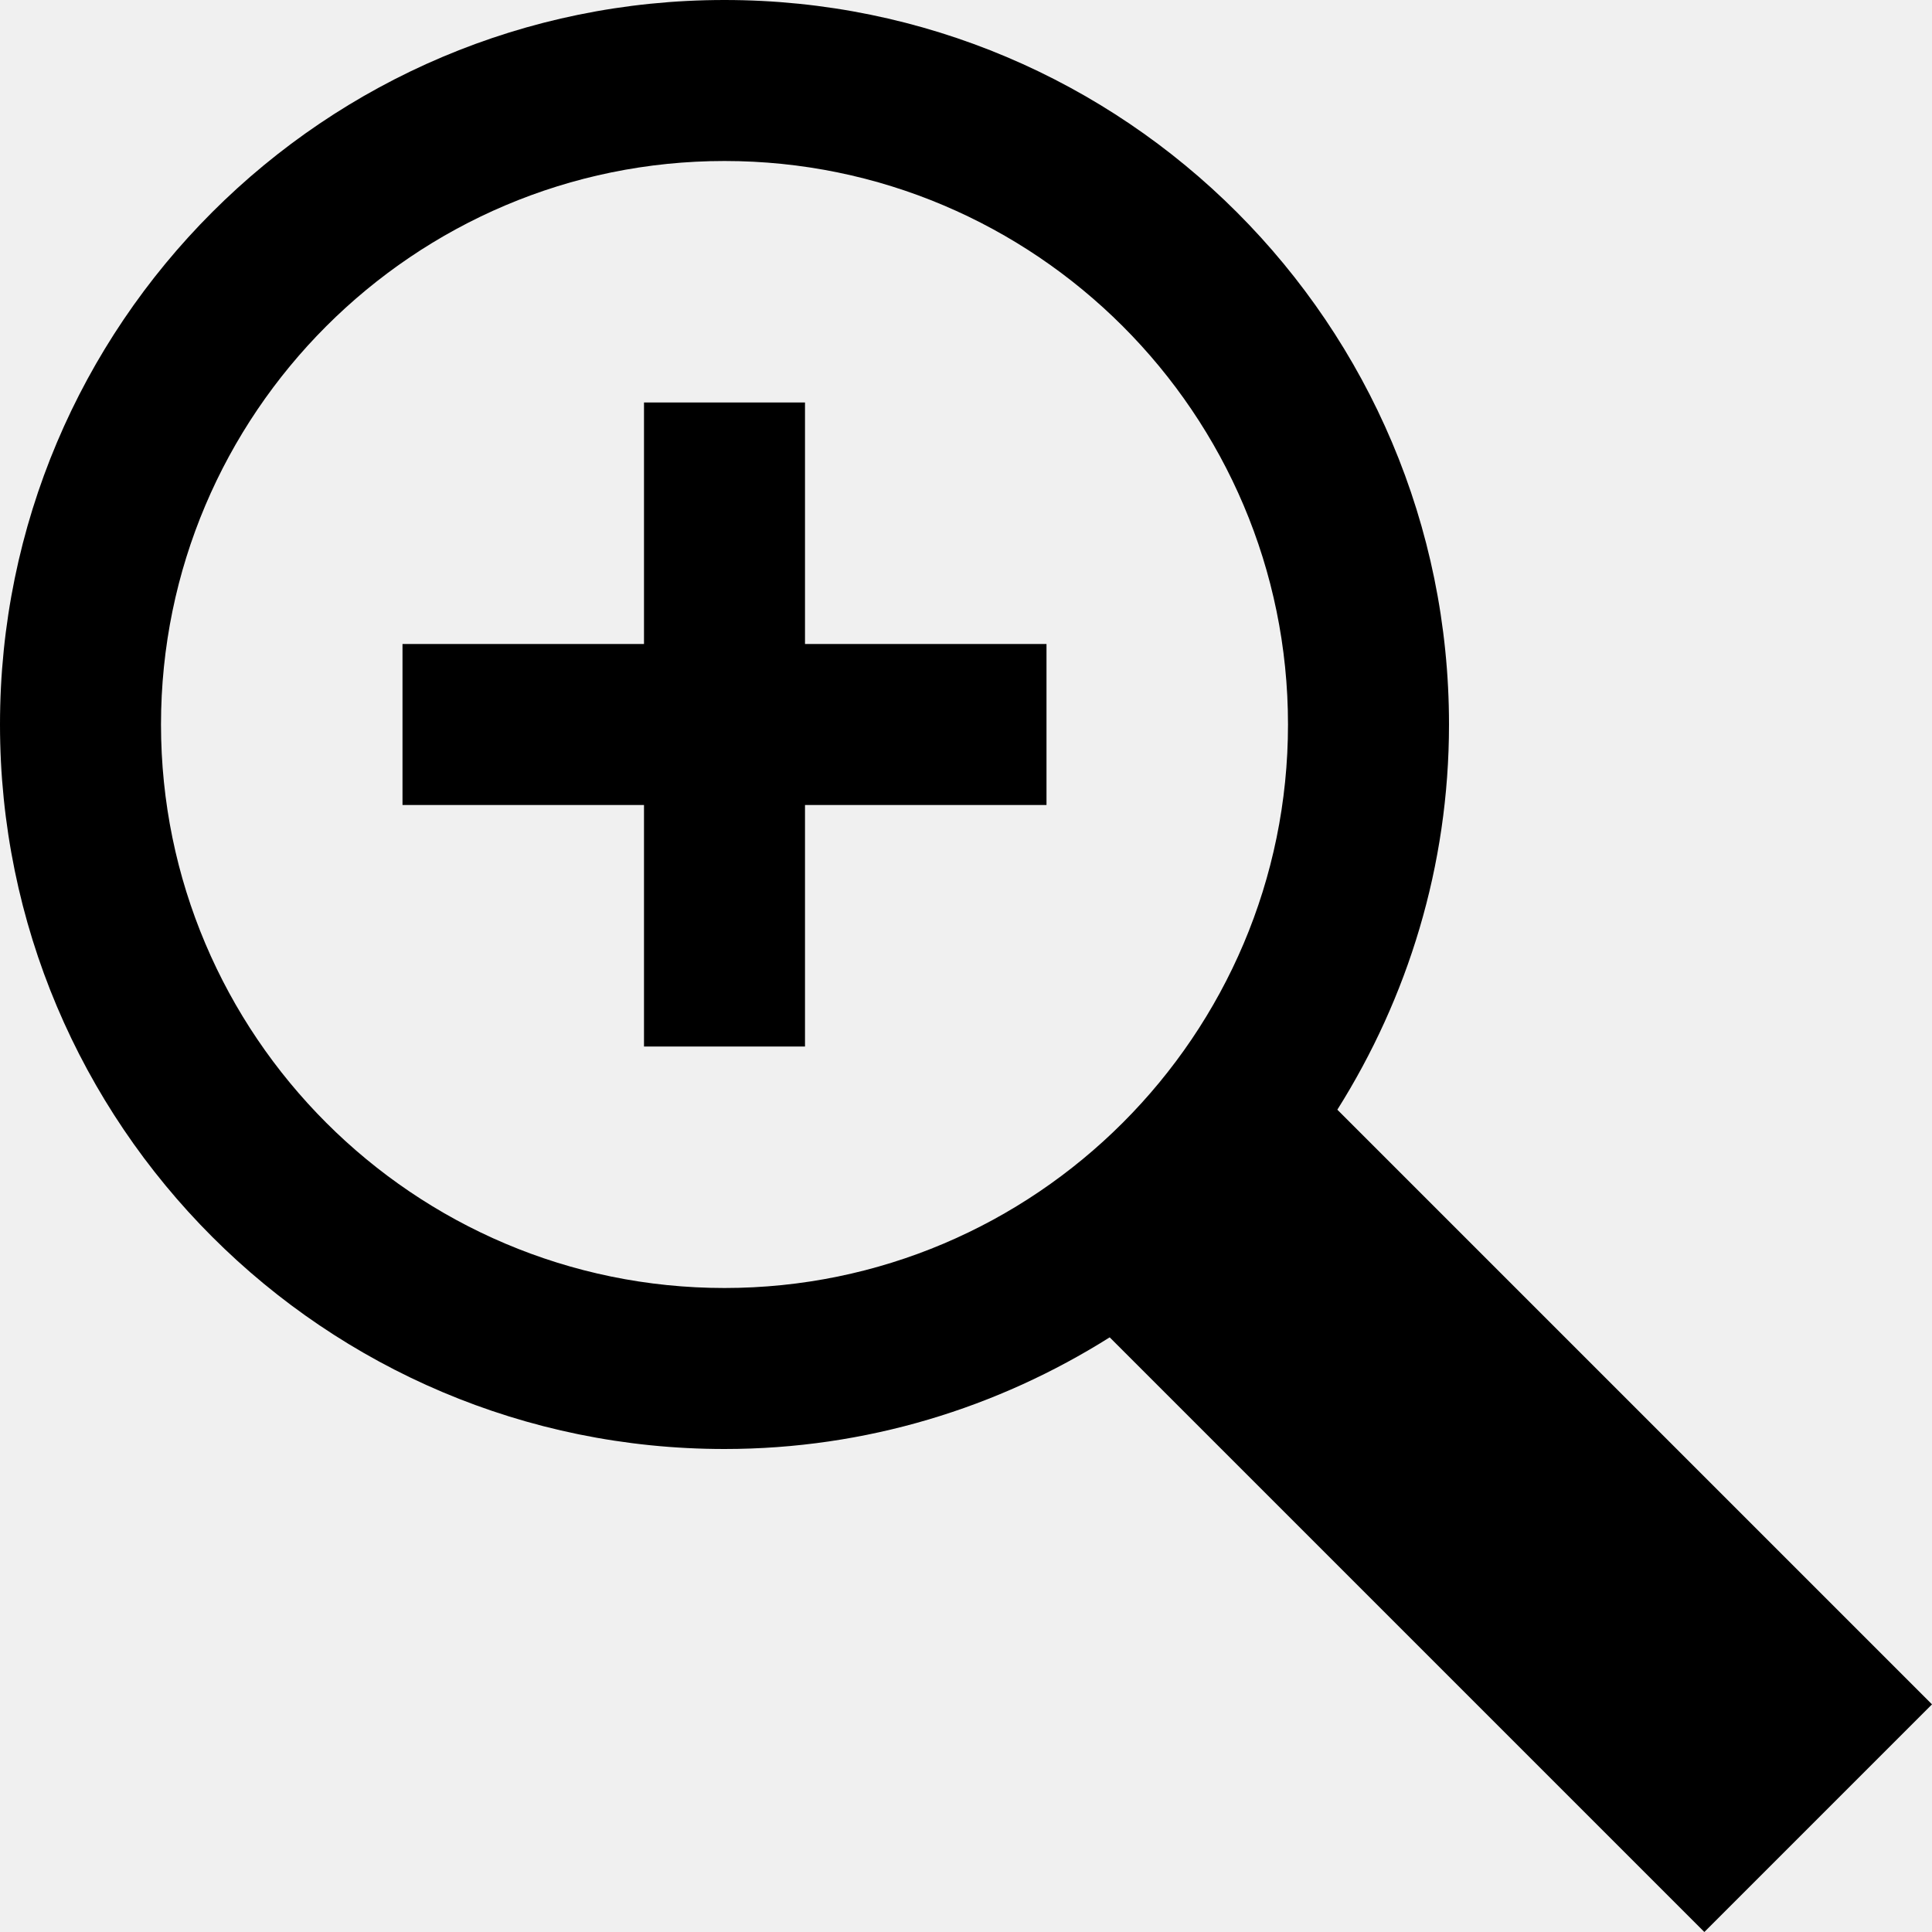
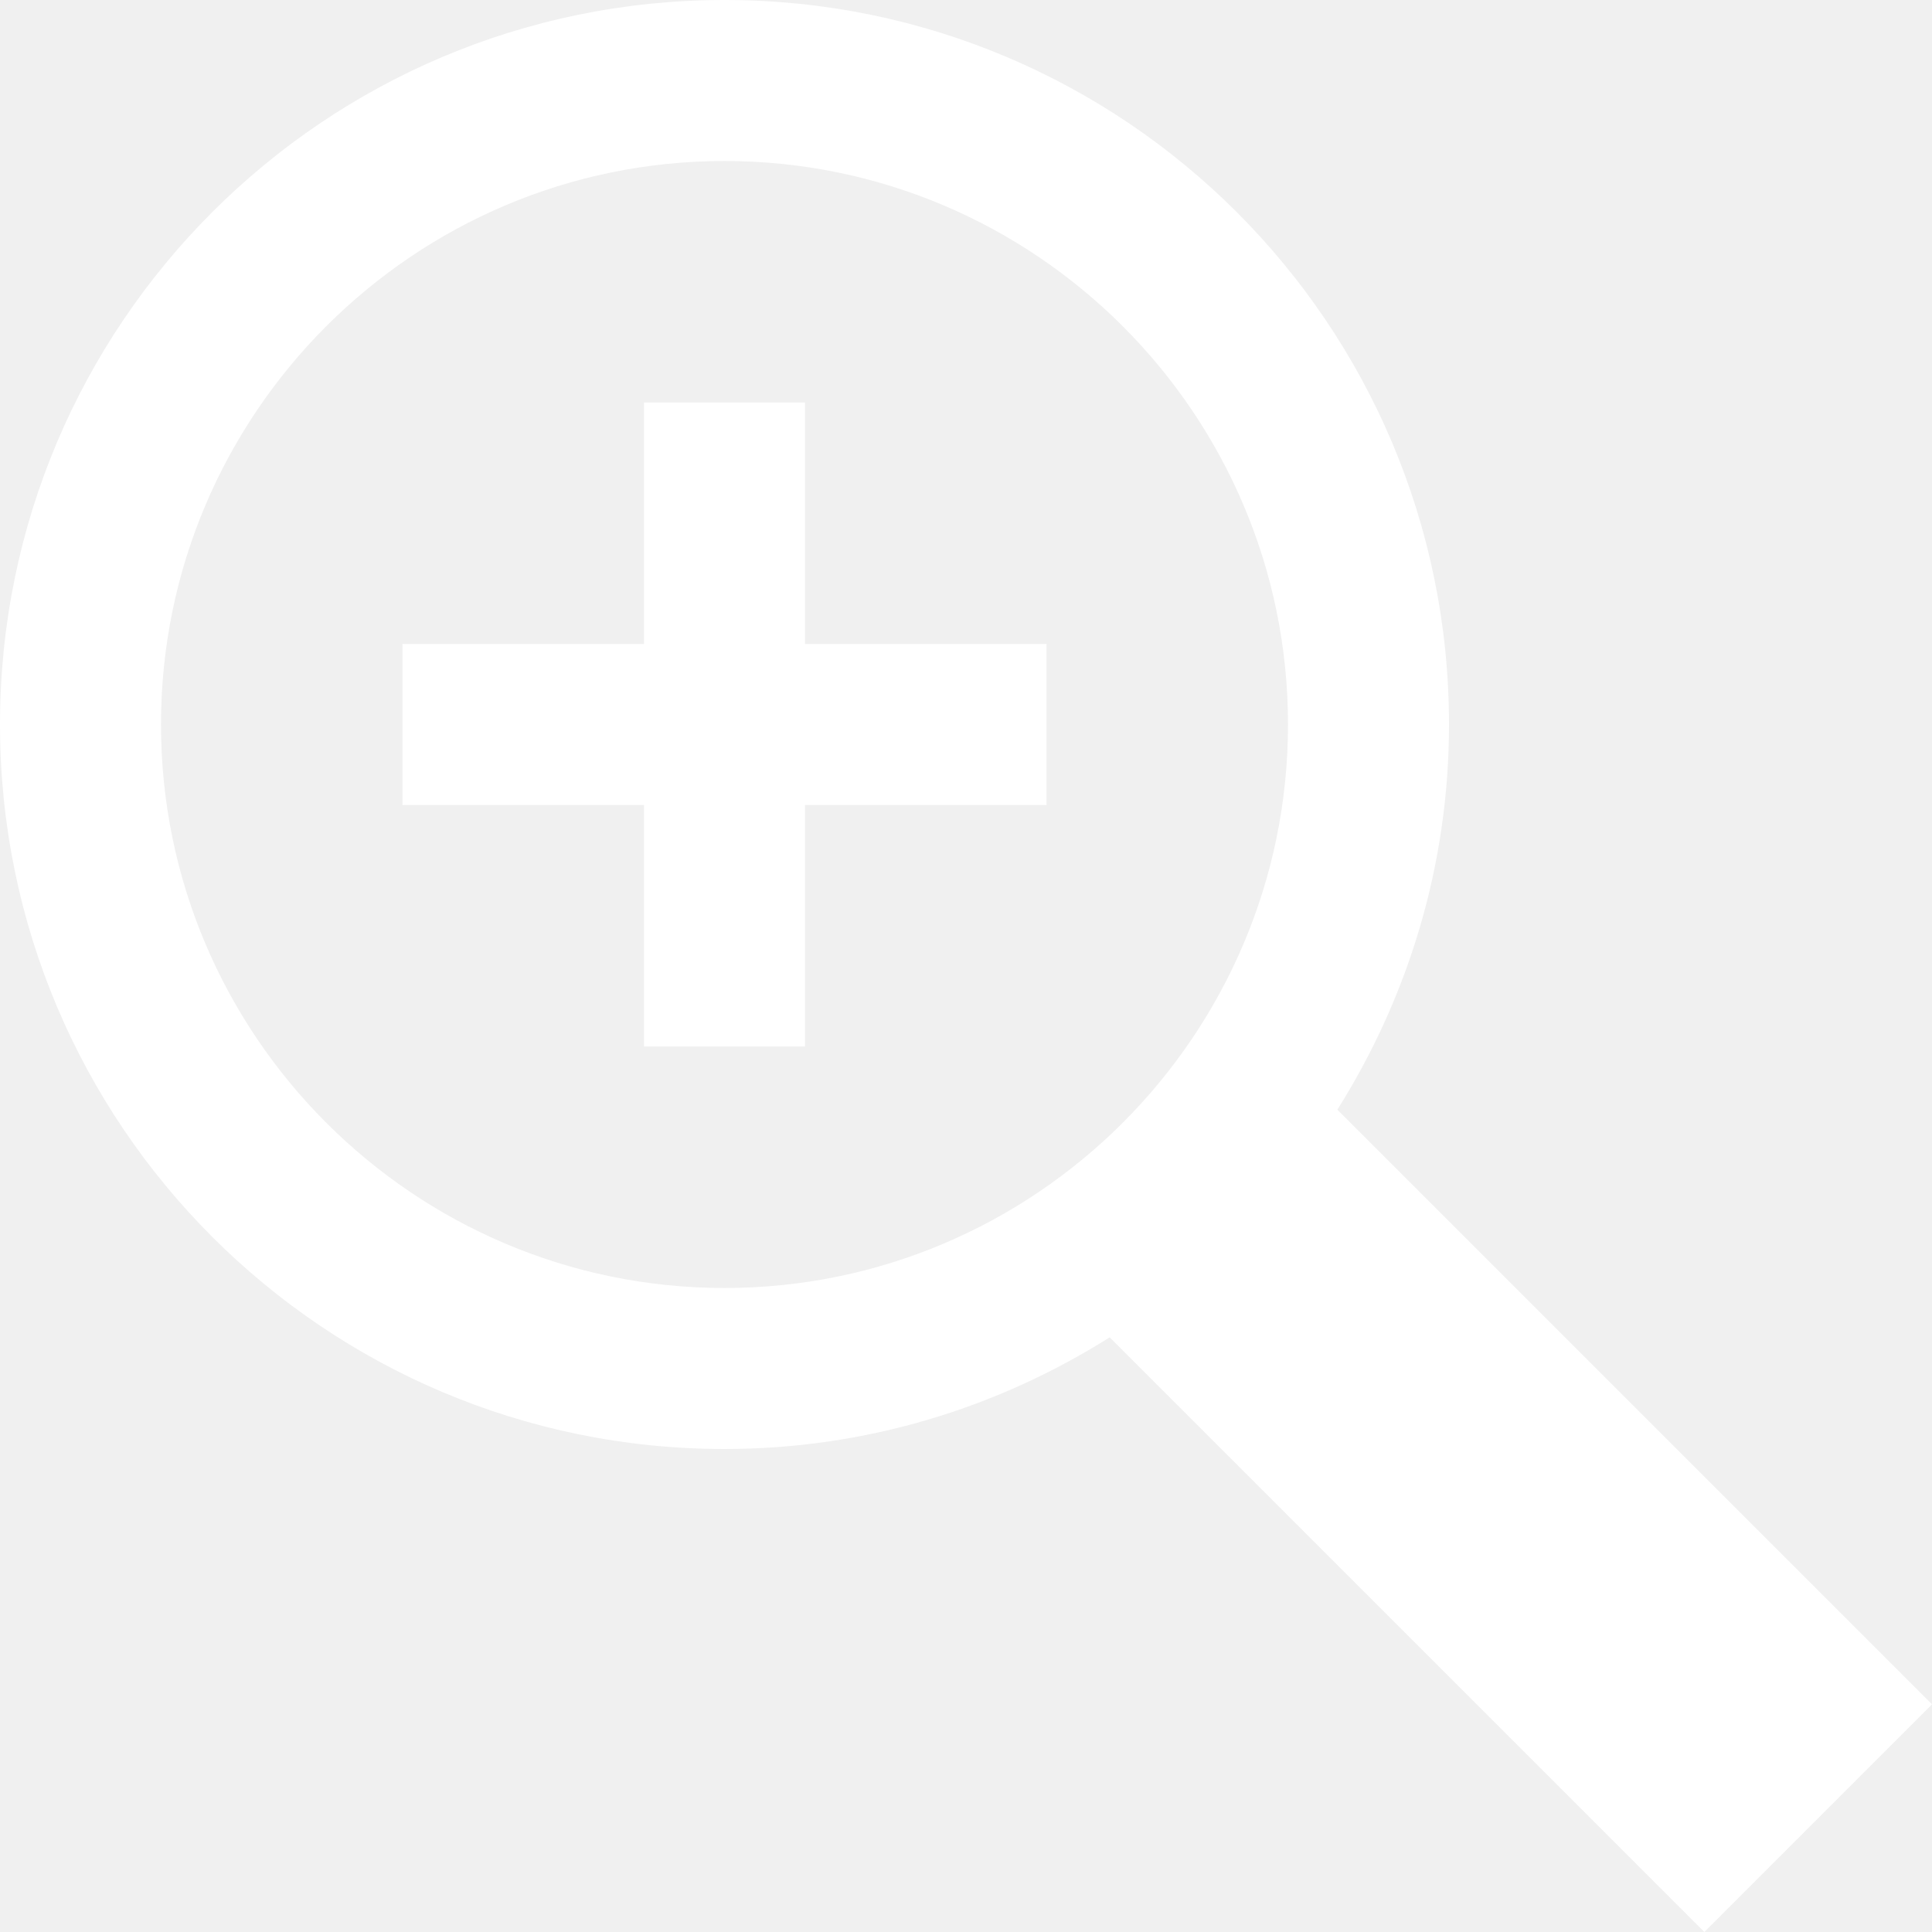
<svg xmlns="http://www.w3.org/2000/svg" width="24" height="24" viewBox="0 0 24 24">
-   <path d="M13 10h-3v3h-2v-3h-3v-2h3v-3h2v3h3v2zm8.172 14l-7.387-7.387c-1.388.874-3.024 1.387-4.785 1.387-4.971 0-9-4.029-9-9s4.029-9 9-9 9 4.029 9 9c0 1.761-.514 3.398-1.387 4.785l7.387 7.387-2.828 2.828zm-12.172-8c3.859 0 7-3.14 7-7s-3.141-7-7-7-7 3.14-7 7 3.141 7 7 7z" />
+   <path fill="white" d="M13 10h-3v3h-2v-3h-3v-2h3v-3h2v3h3v2zm8.172 14l-7.387-7.387c-1.388.874-3.024 1.387-4.785 1.387-4.971 0-9-4.029-9-9s4.029-9 9-9 9 4.029 9 9c0 1.761-.514 3.398-1.387 4.785l7.387 7.387-2.828 2.828zm-12.172-8c3.859 0 7-3.14 7-7s-3.141-7-7-7-7 3.14-7 7 3.141 7 7 7z" />
</svg>
